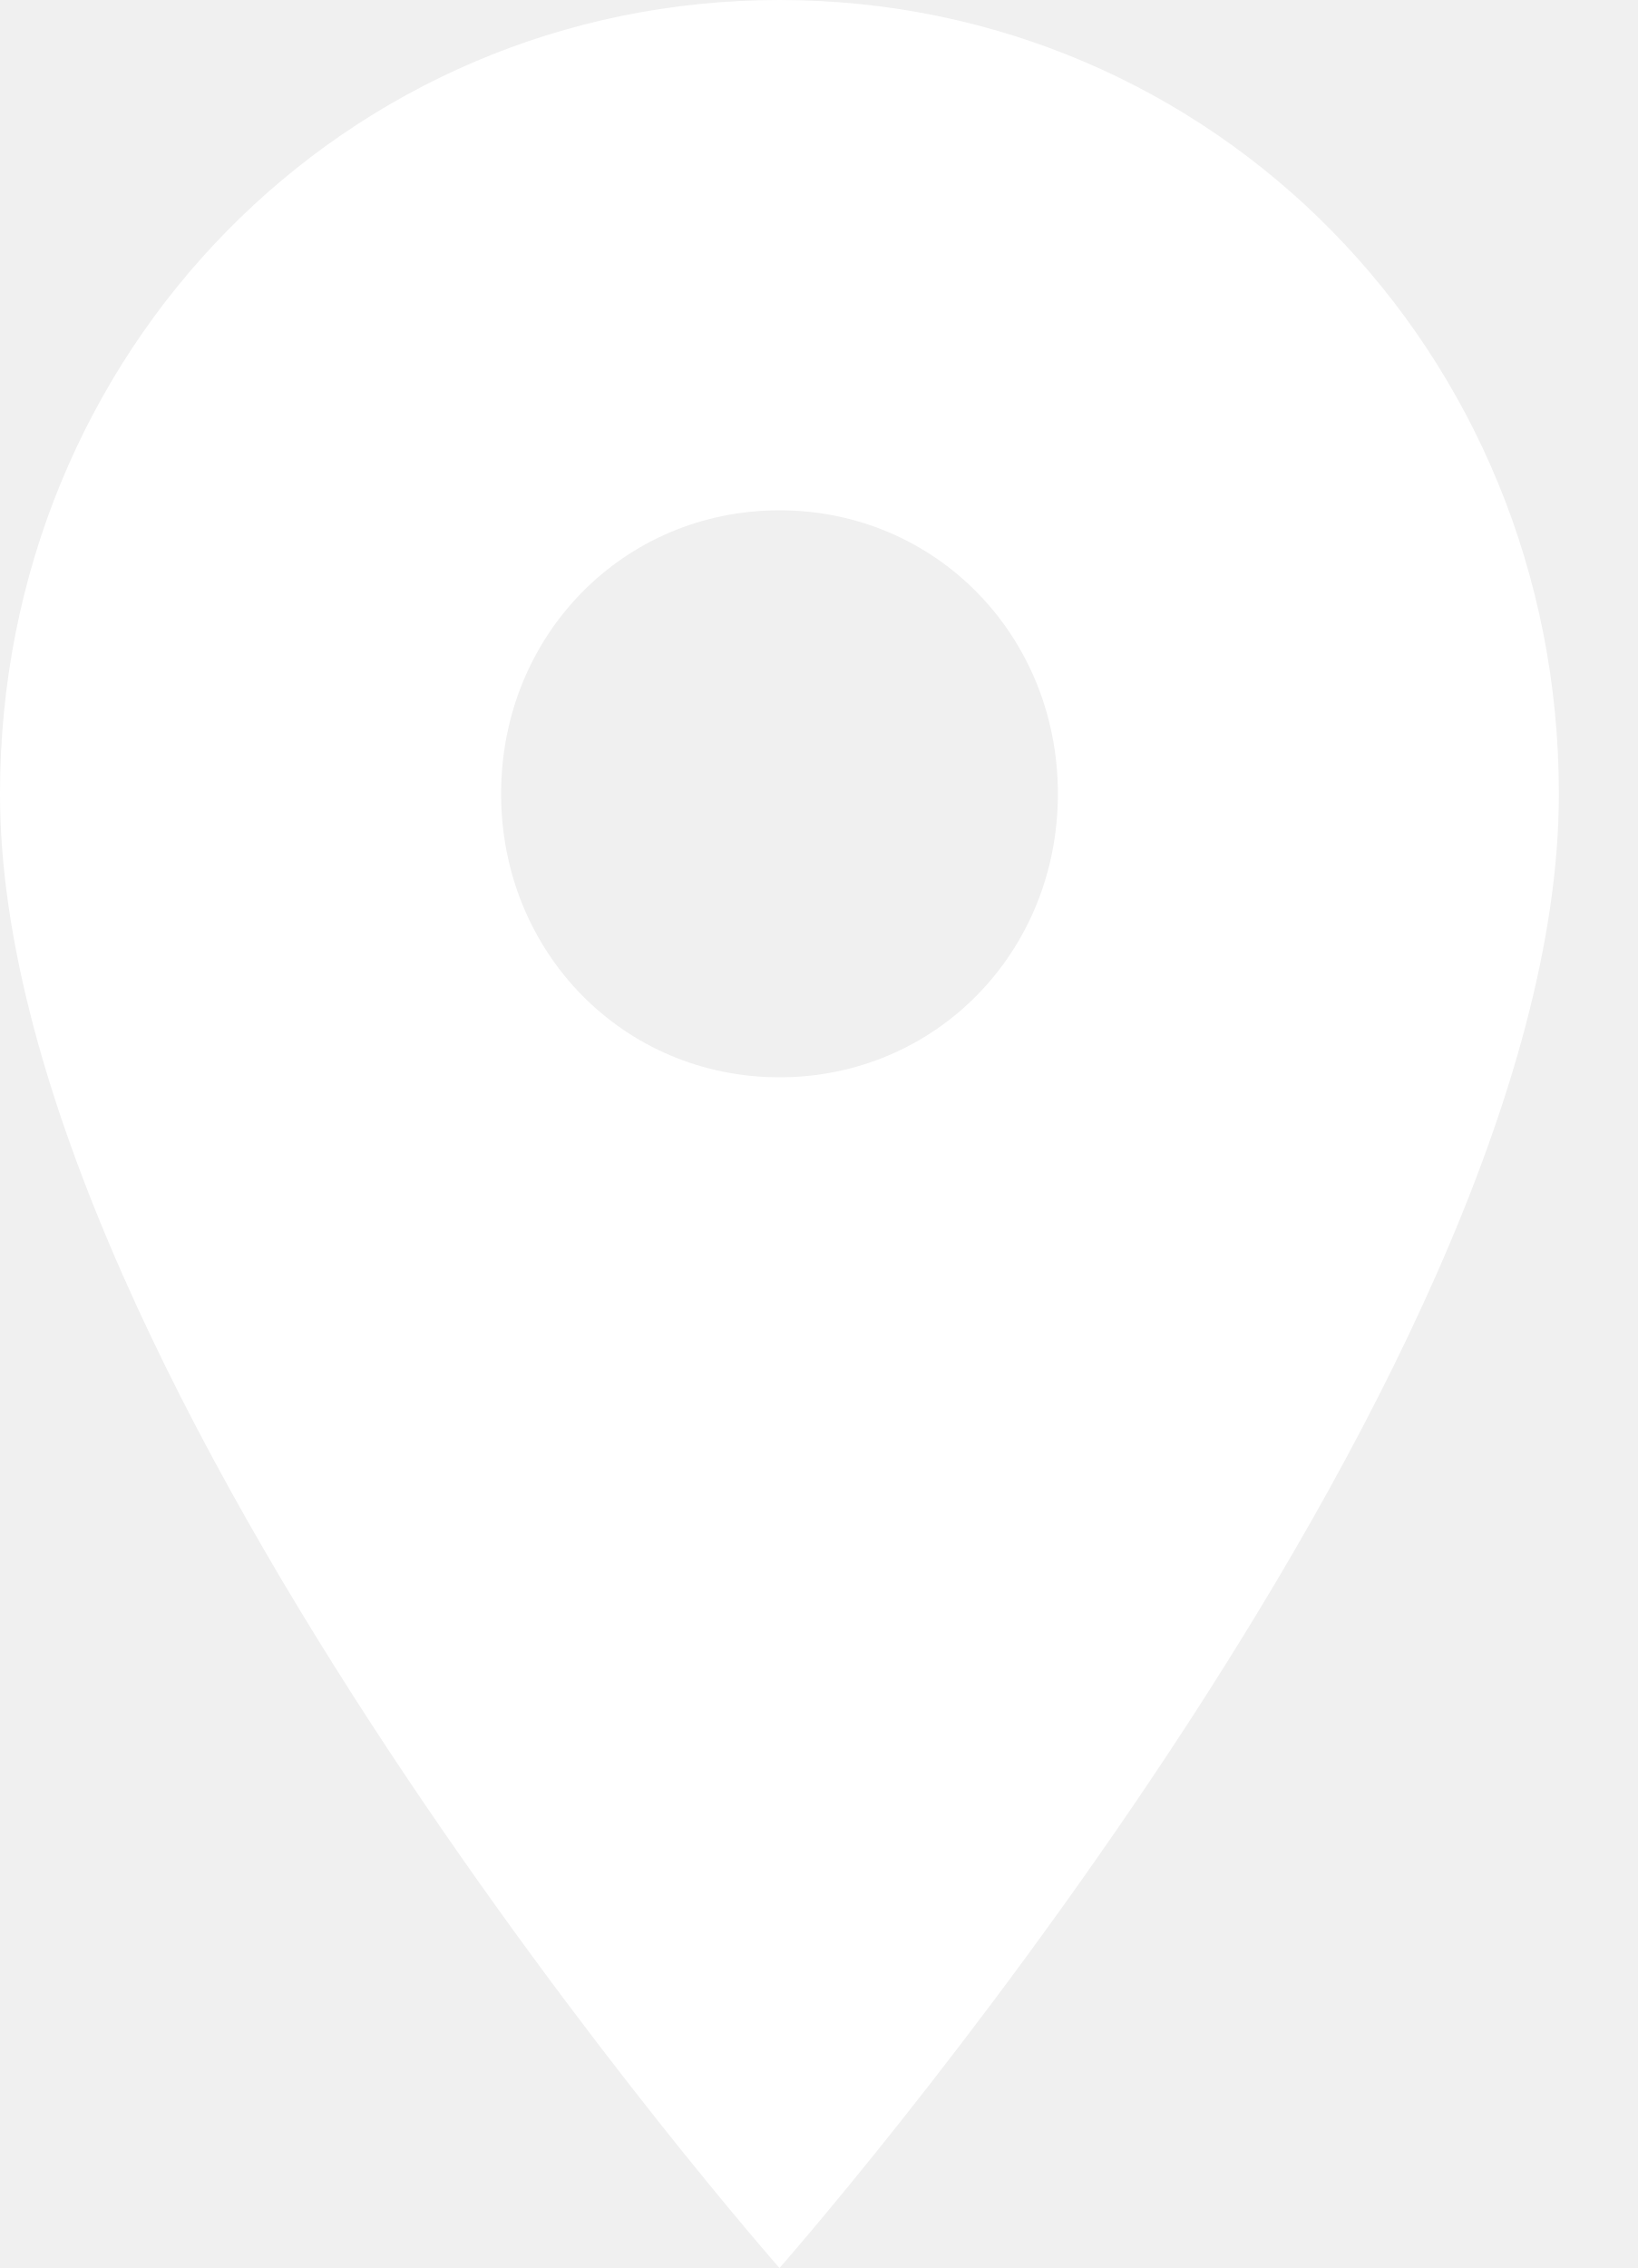
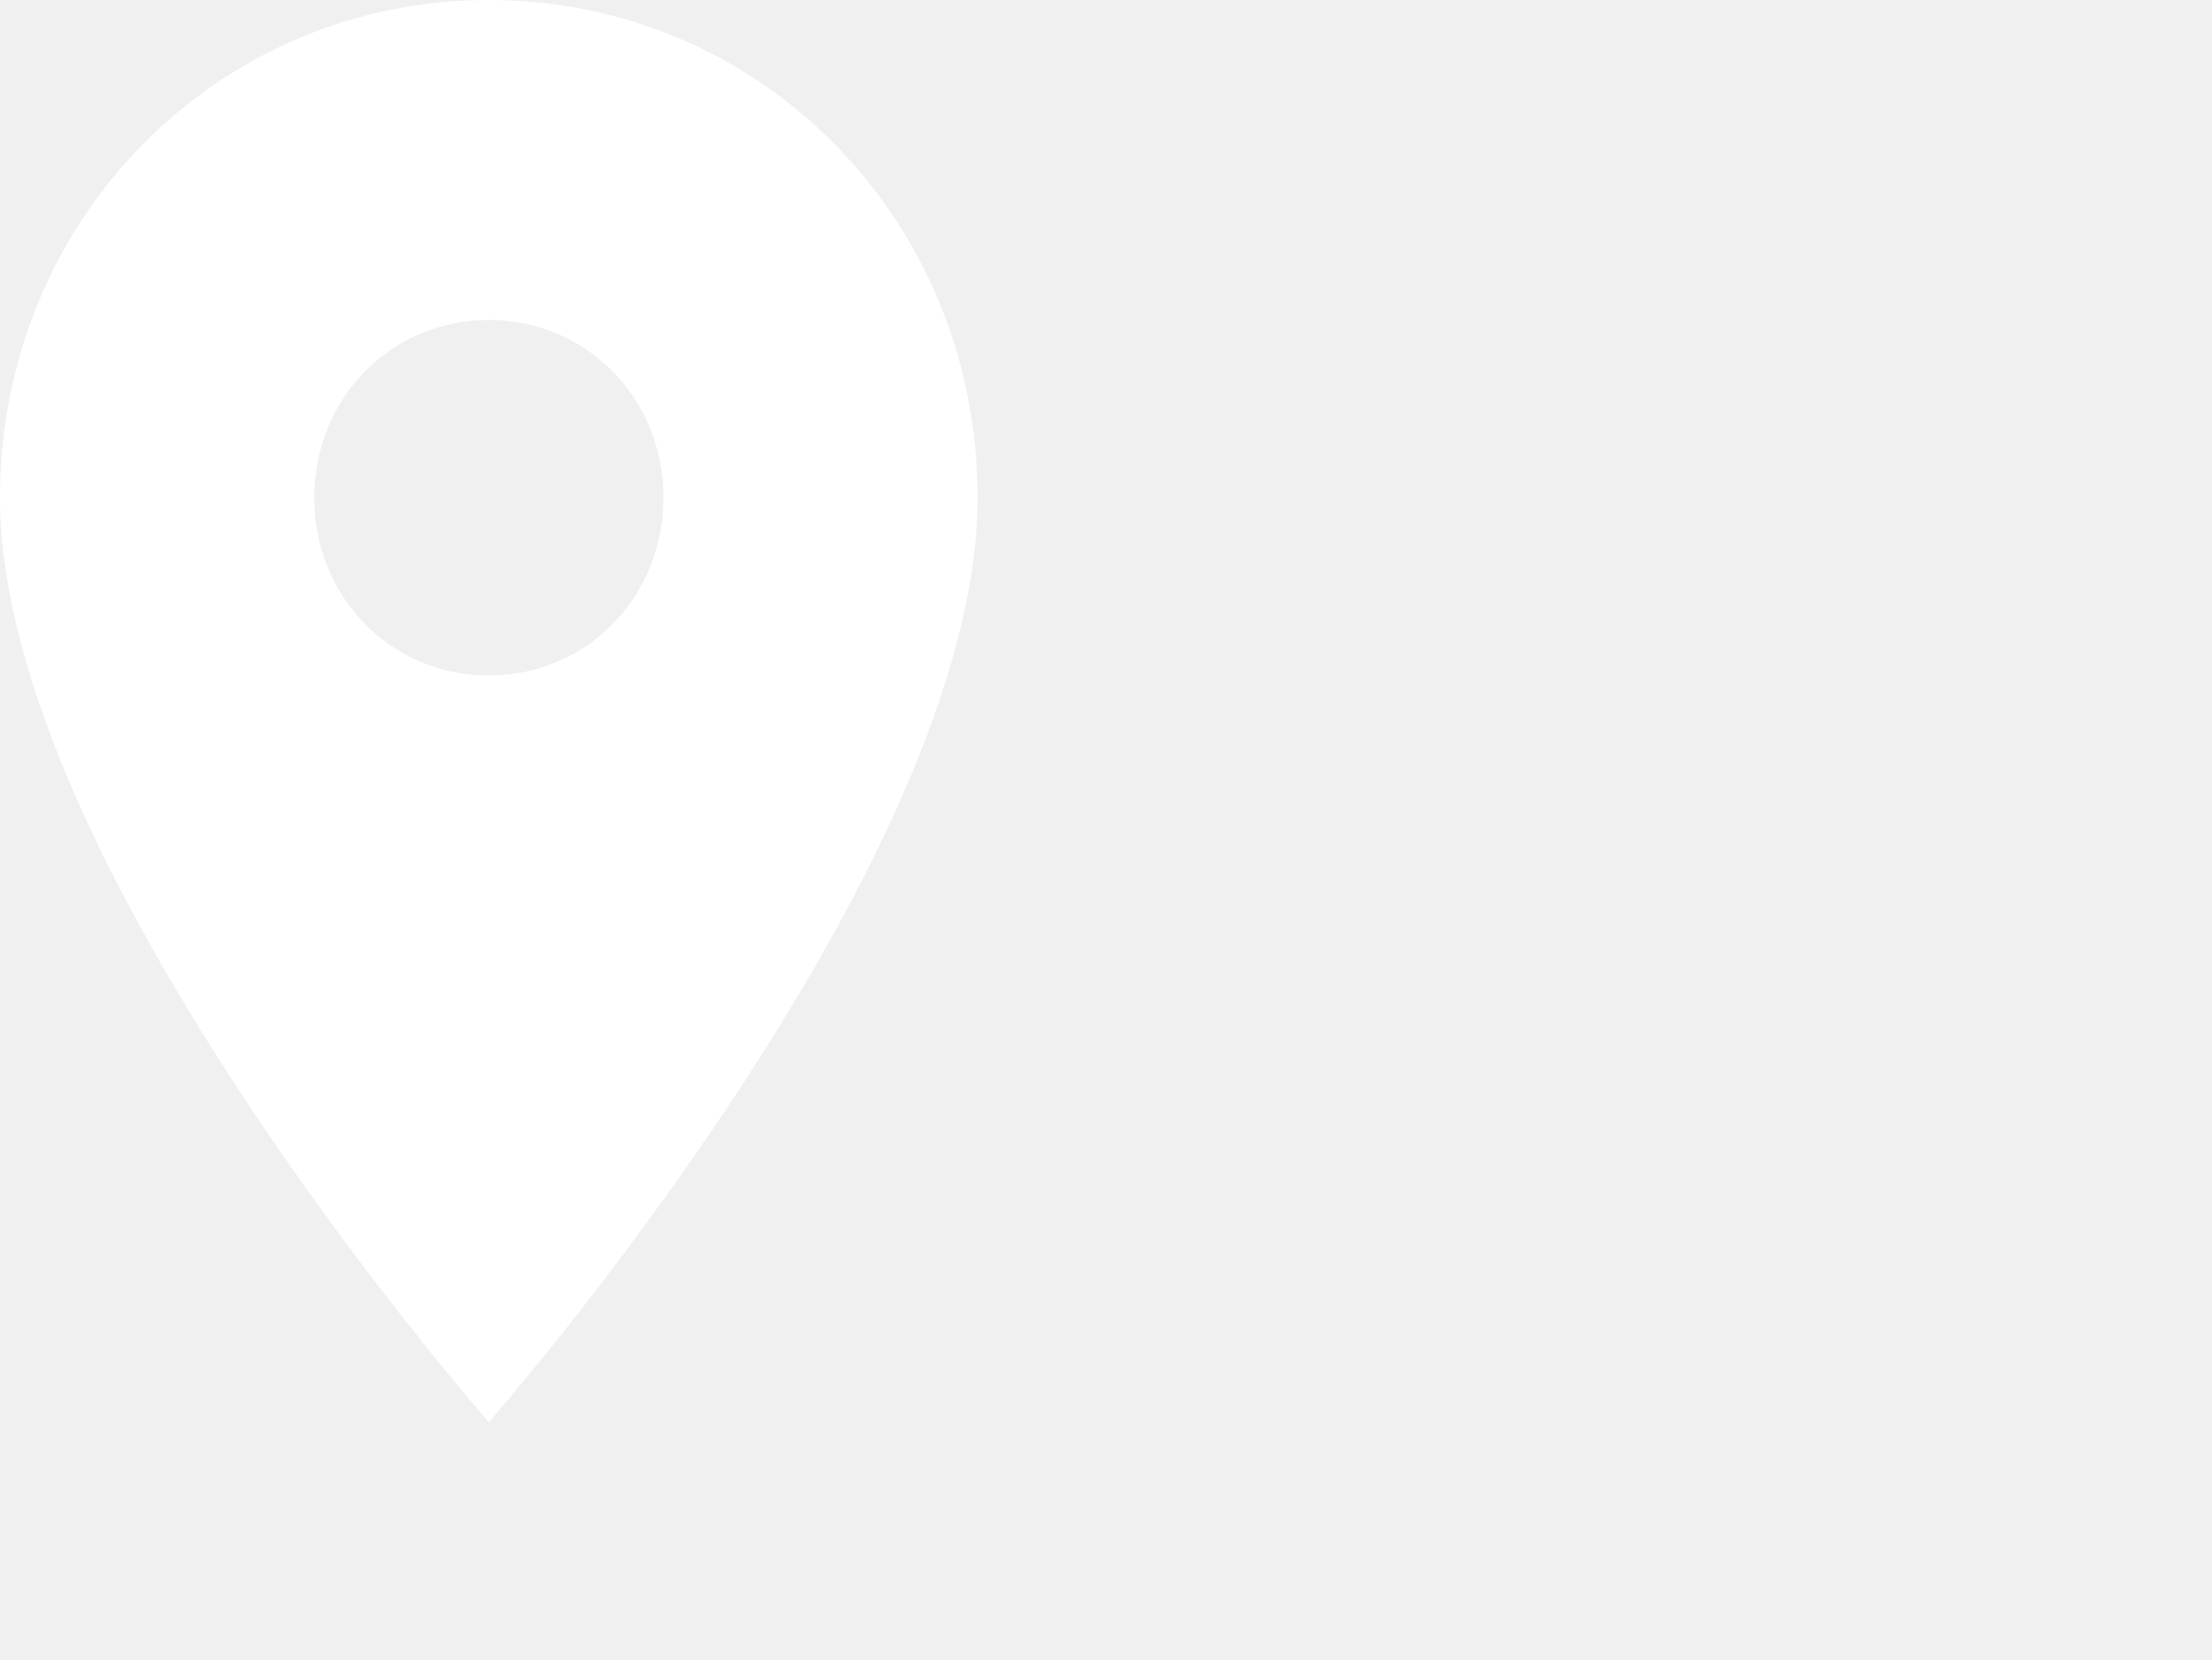
- <svg xmlns="http://www.w3.org/2000/svg" width="13" height="18">
+ <svg xmlns="http://www.w3.org/2000/svg" width="28" height="21">
  <path d="M6.188 0C2.74 0 0 2.79 0 6.3 0 10.98 6.188 18 6.188 18s6.187-7.02 6.187-11.7c0-3.51-2.74-6.3-6.188-6.3zm0 8.55c-1.238 0-2.21-.99-2.21-2.25s.972-2.25 2.21-2.25c1.237 0 2.21.99 2.21 2.25s-.973 2.25-2.21 2.25z" fill="#FFF" fill-rule="evenodd" />
</svg>
